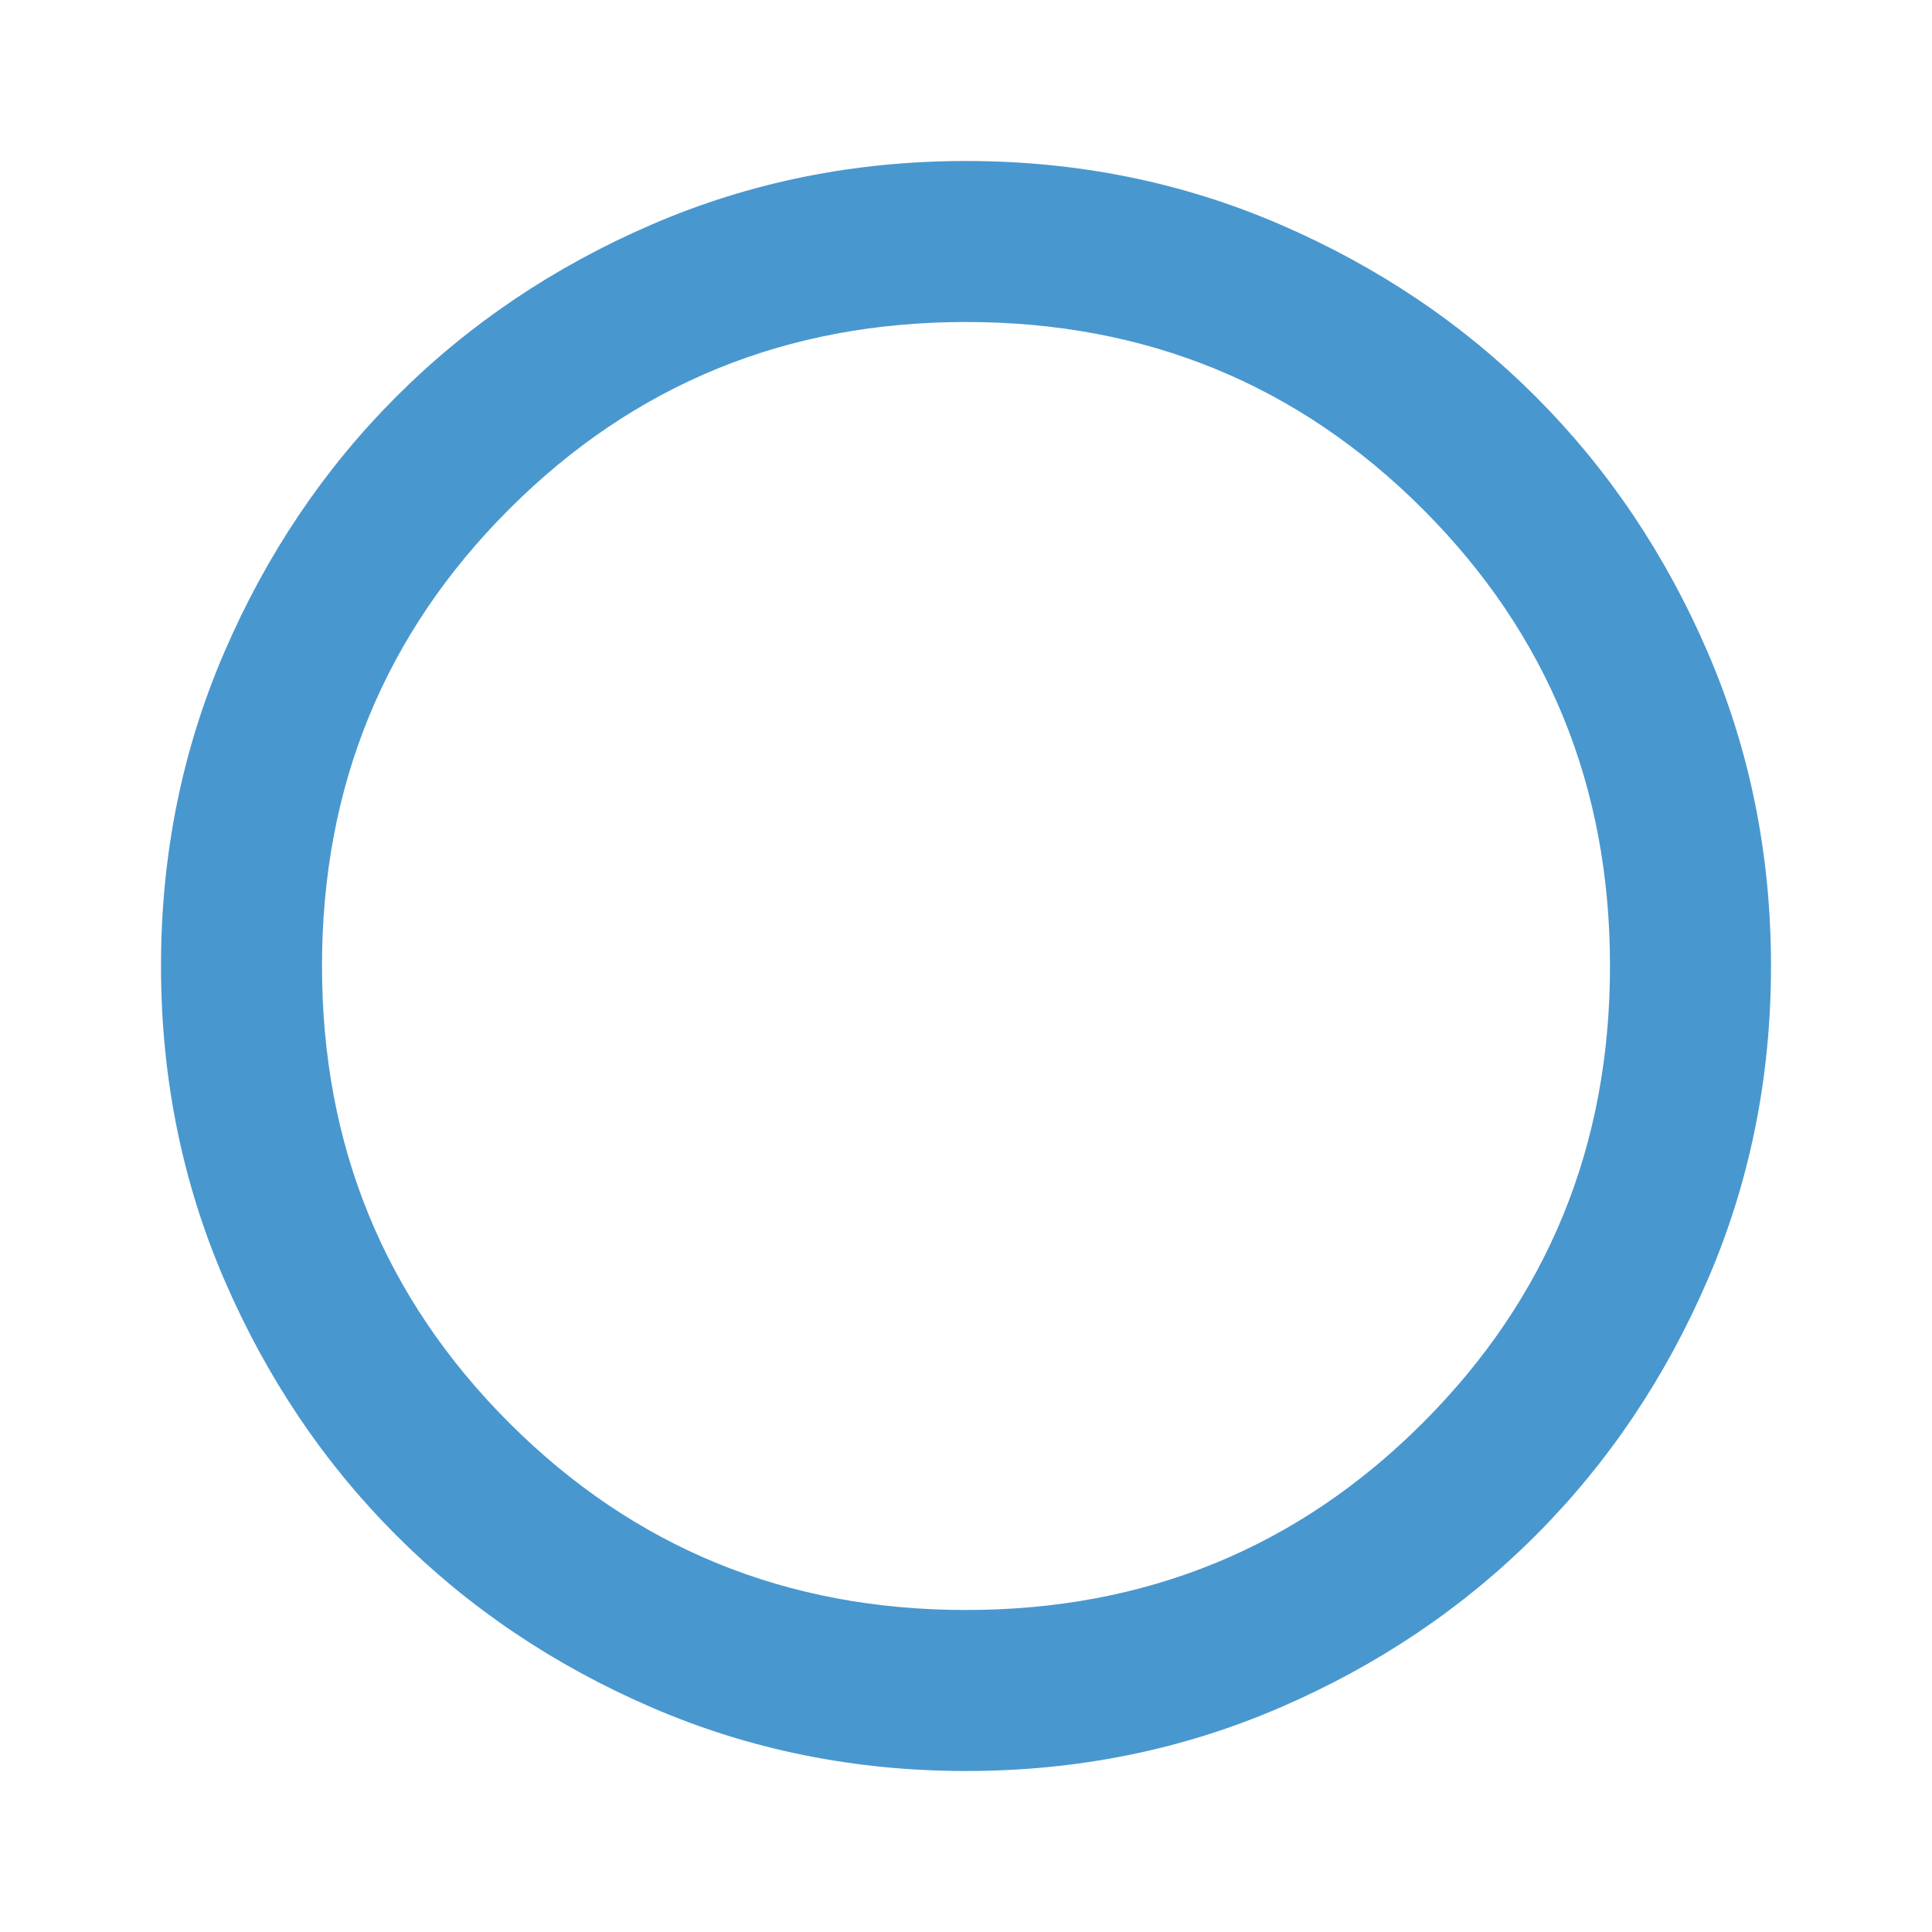
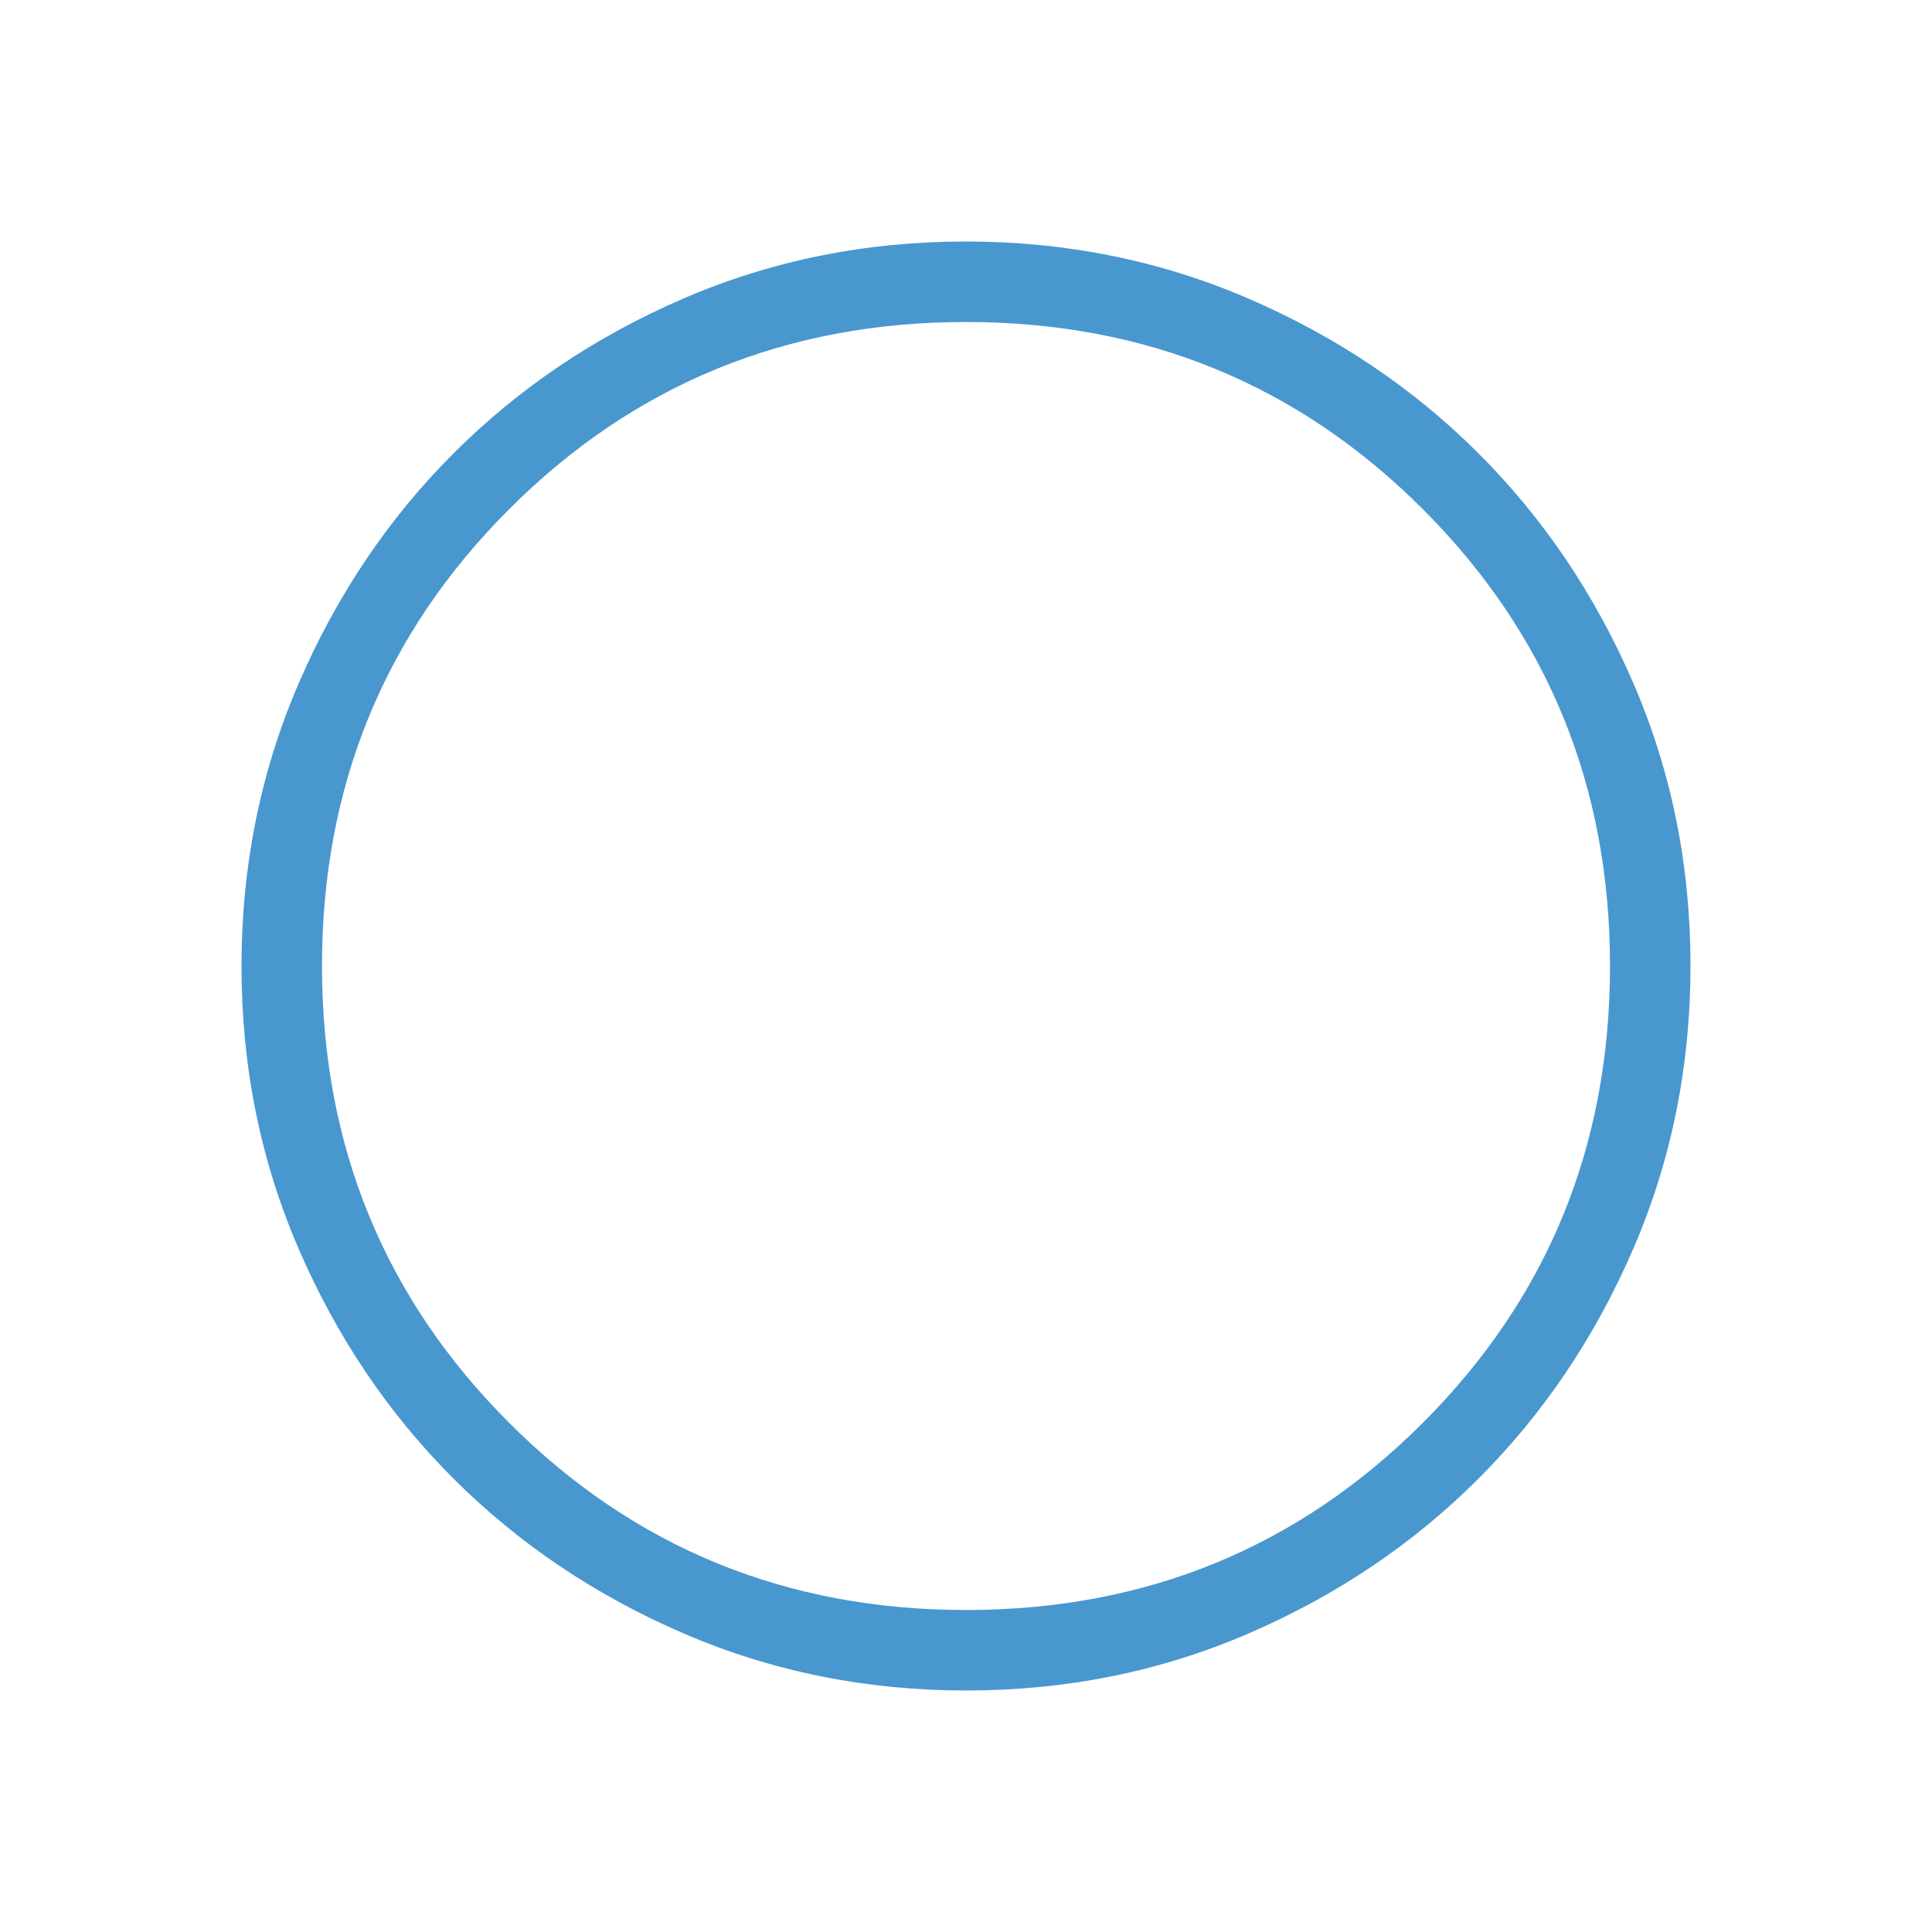
<svg xmlns="http://www.w3.org/2000/svg" height="24px" viewBox="0 -960 960 960" width="24px" fill="#4997cf">
-   <path d="M480-80q-83 0-156-31.5T197-197q-54-54-85.5-127T80-480q0-83 31.5-156T197-763q54-54 127-85.5T480-880q83 0 156 31.5T763-763q54 54 85.5 127T880-480q0 83-31.5 156T763-197q-54 54-127 85.5T480-80Zm0-80q134 0 227-93t93-227q0-134-93-227t-227-93q-134 0-227 93t-93 227q0 134 93 227t227 93Zm0-320Z" />
+   <path d="M480.13-120q-74.67 0-140.41-28.34-65.73-28.34-114.36-76.92-48.63-48.58-76.99-114.26Q120-405.19 120-479.87q0-74.67 28.34-140.41 28.34-65.73 76.92-114.36 48.58-48.63 114.26-76.99Q405.19-840 479.87-840q74.67 0 140.41 28.34 65.73 28.34 114.36 76.92 48.63 48.58 76.99 114.26Q840-554.81 840-480.13q0 74.67-28.34 140.41-28.34 65.73-76.92 114.36-48.58 48.63-114.26 76.99Q554.81-120 480.13-120Zm-.13-40q134 0 227-93t93-227q0-134-93-227t-227-93q-134 0-227 93t-93 227q0 134 93 227t227 93Zm0-320Z" />
</svg>
